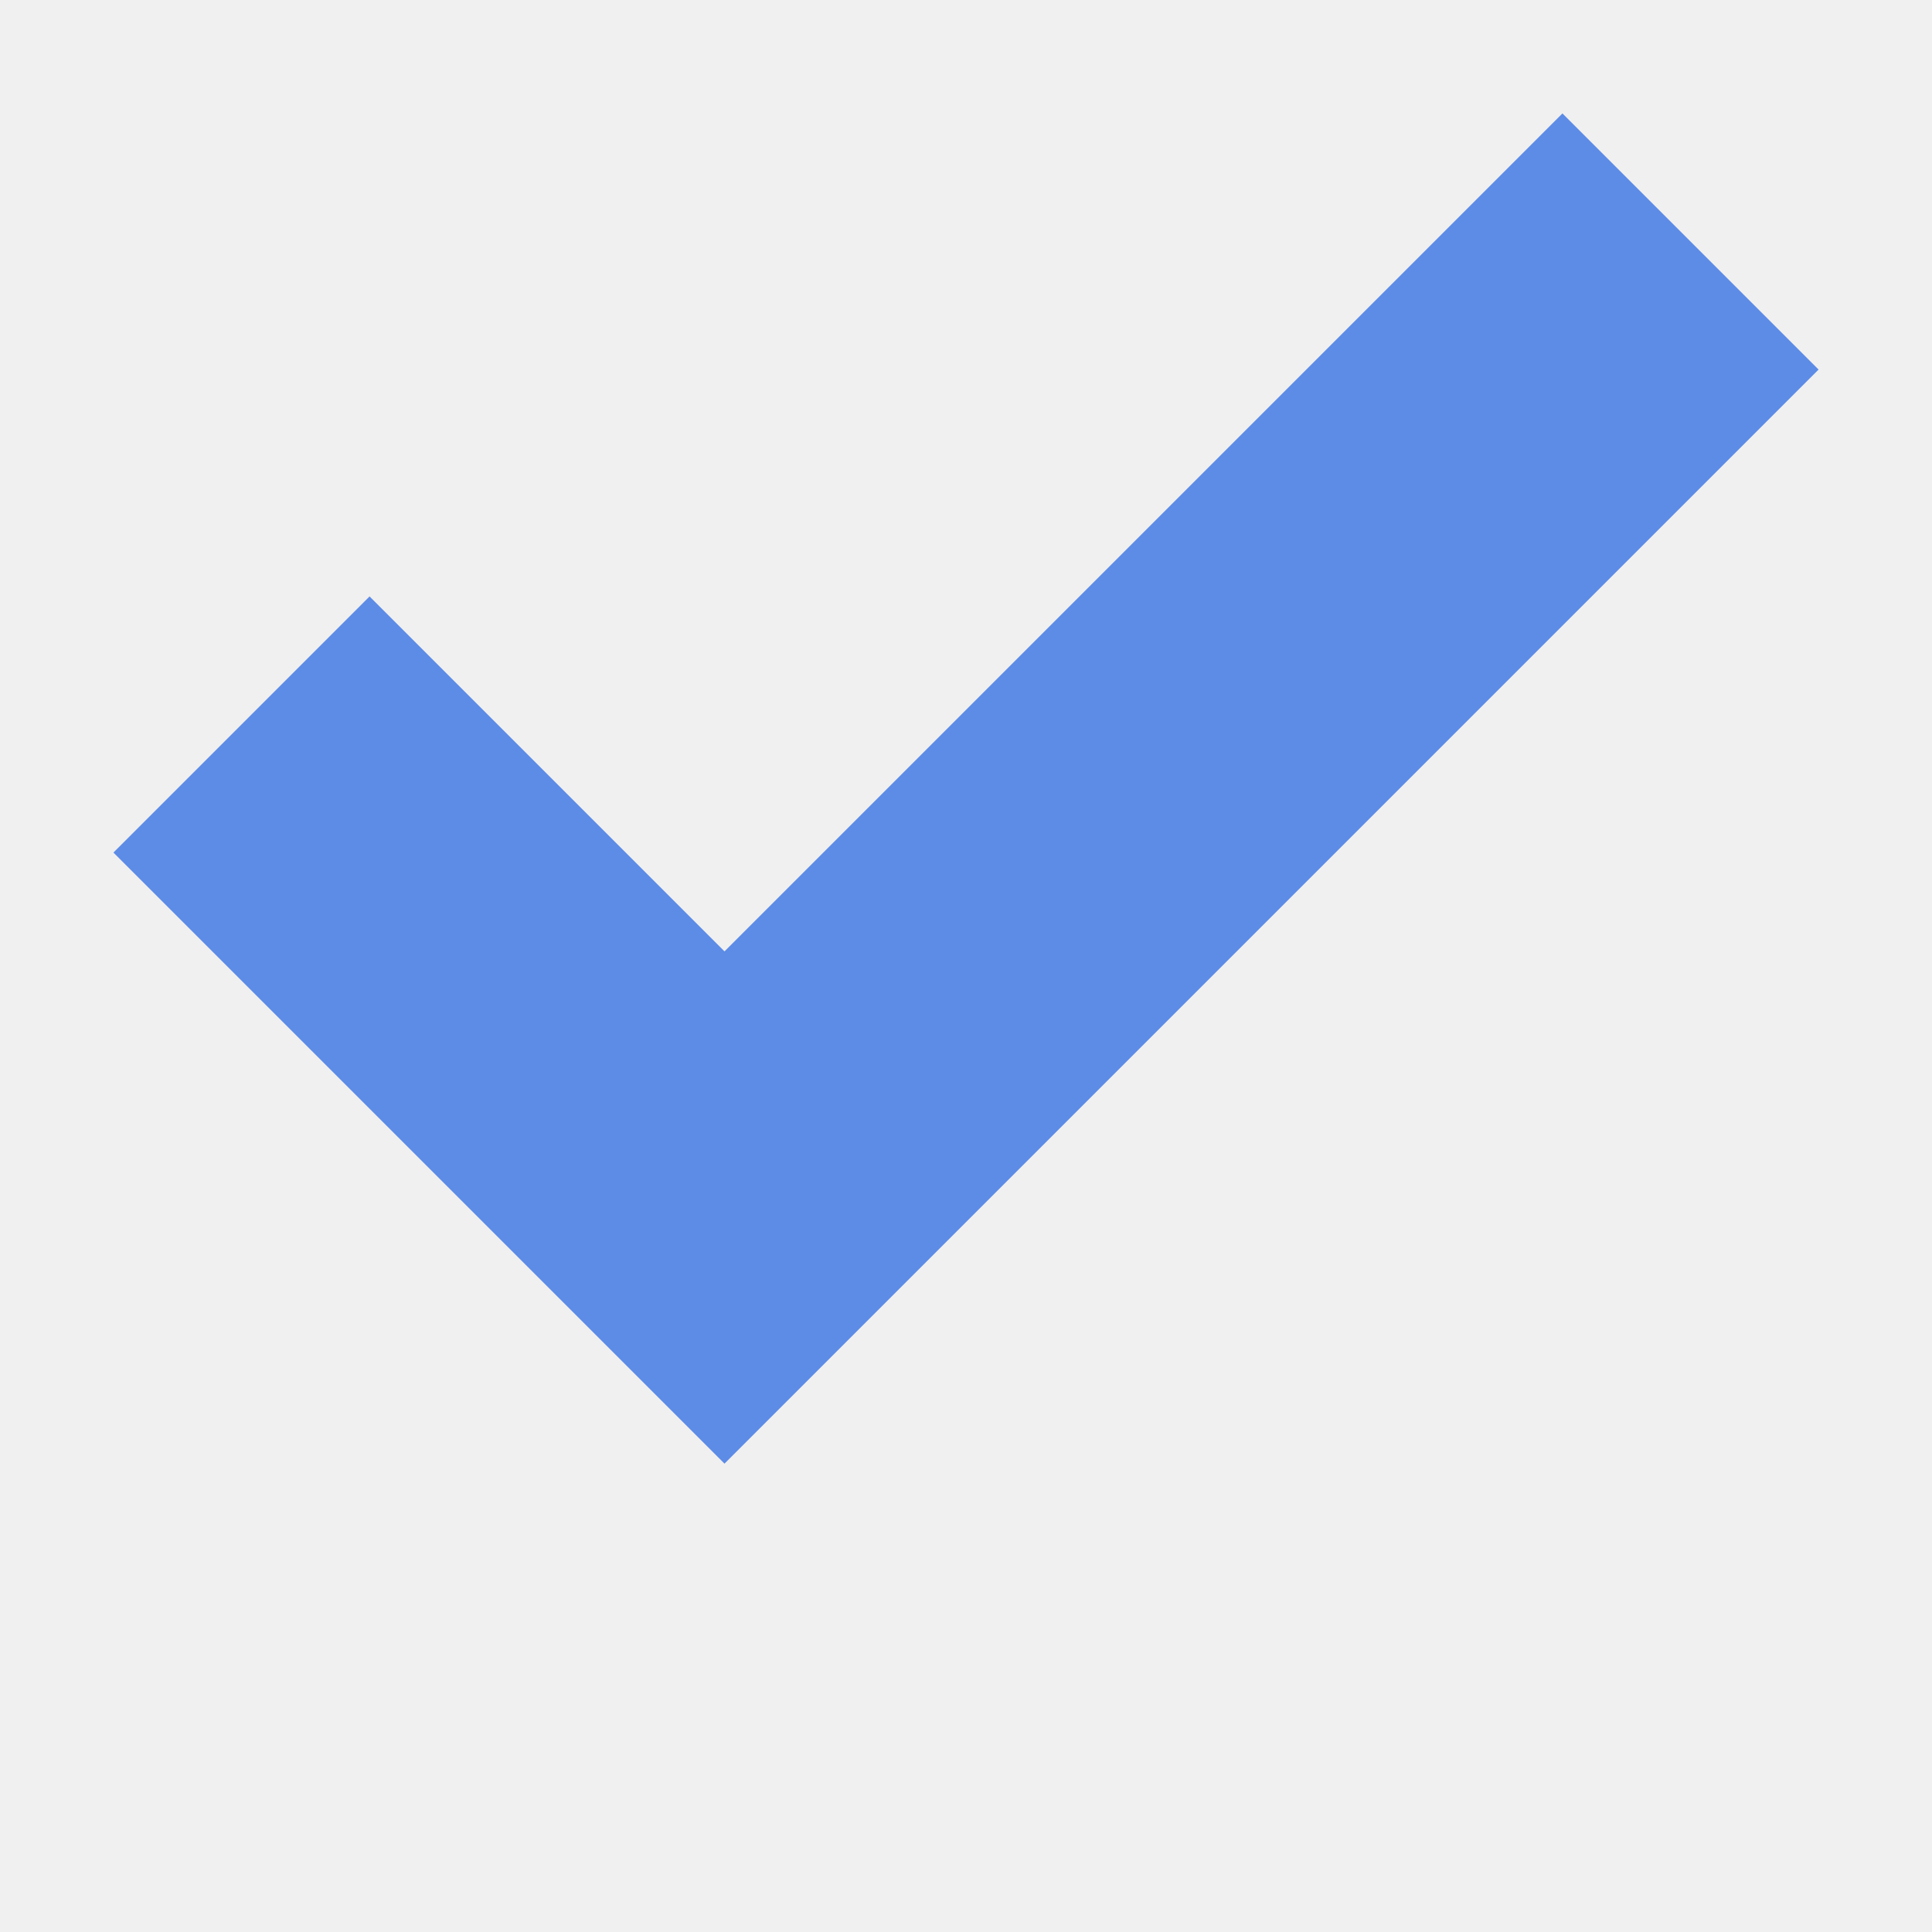
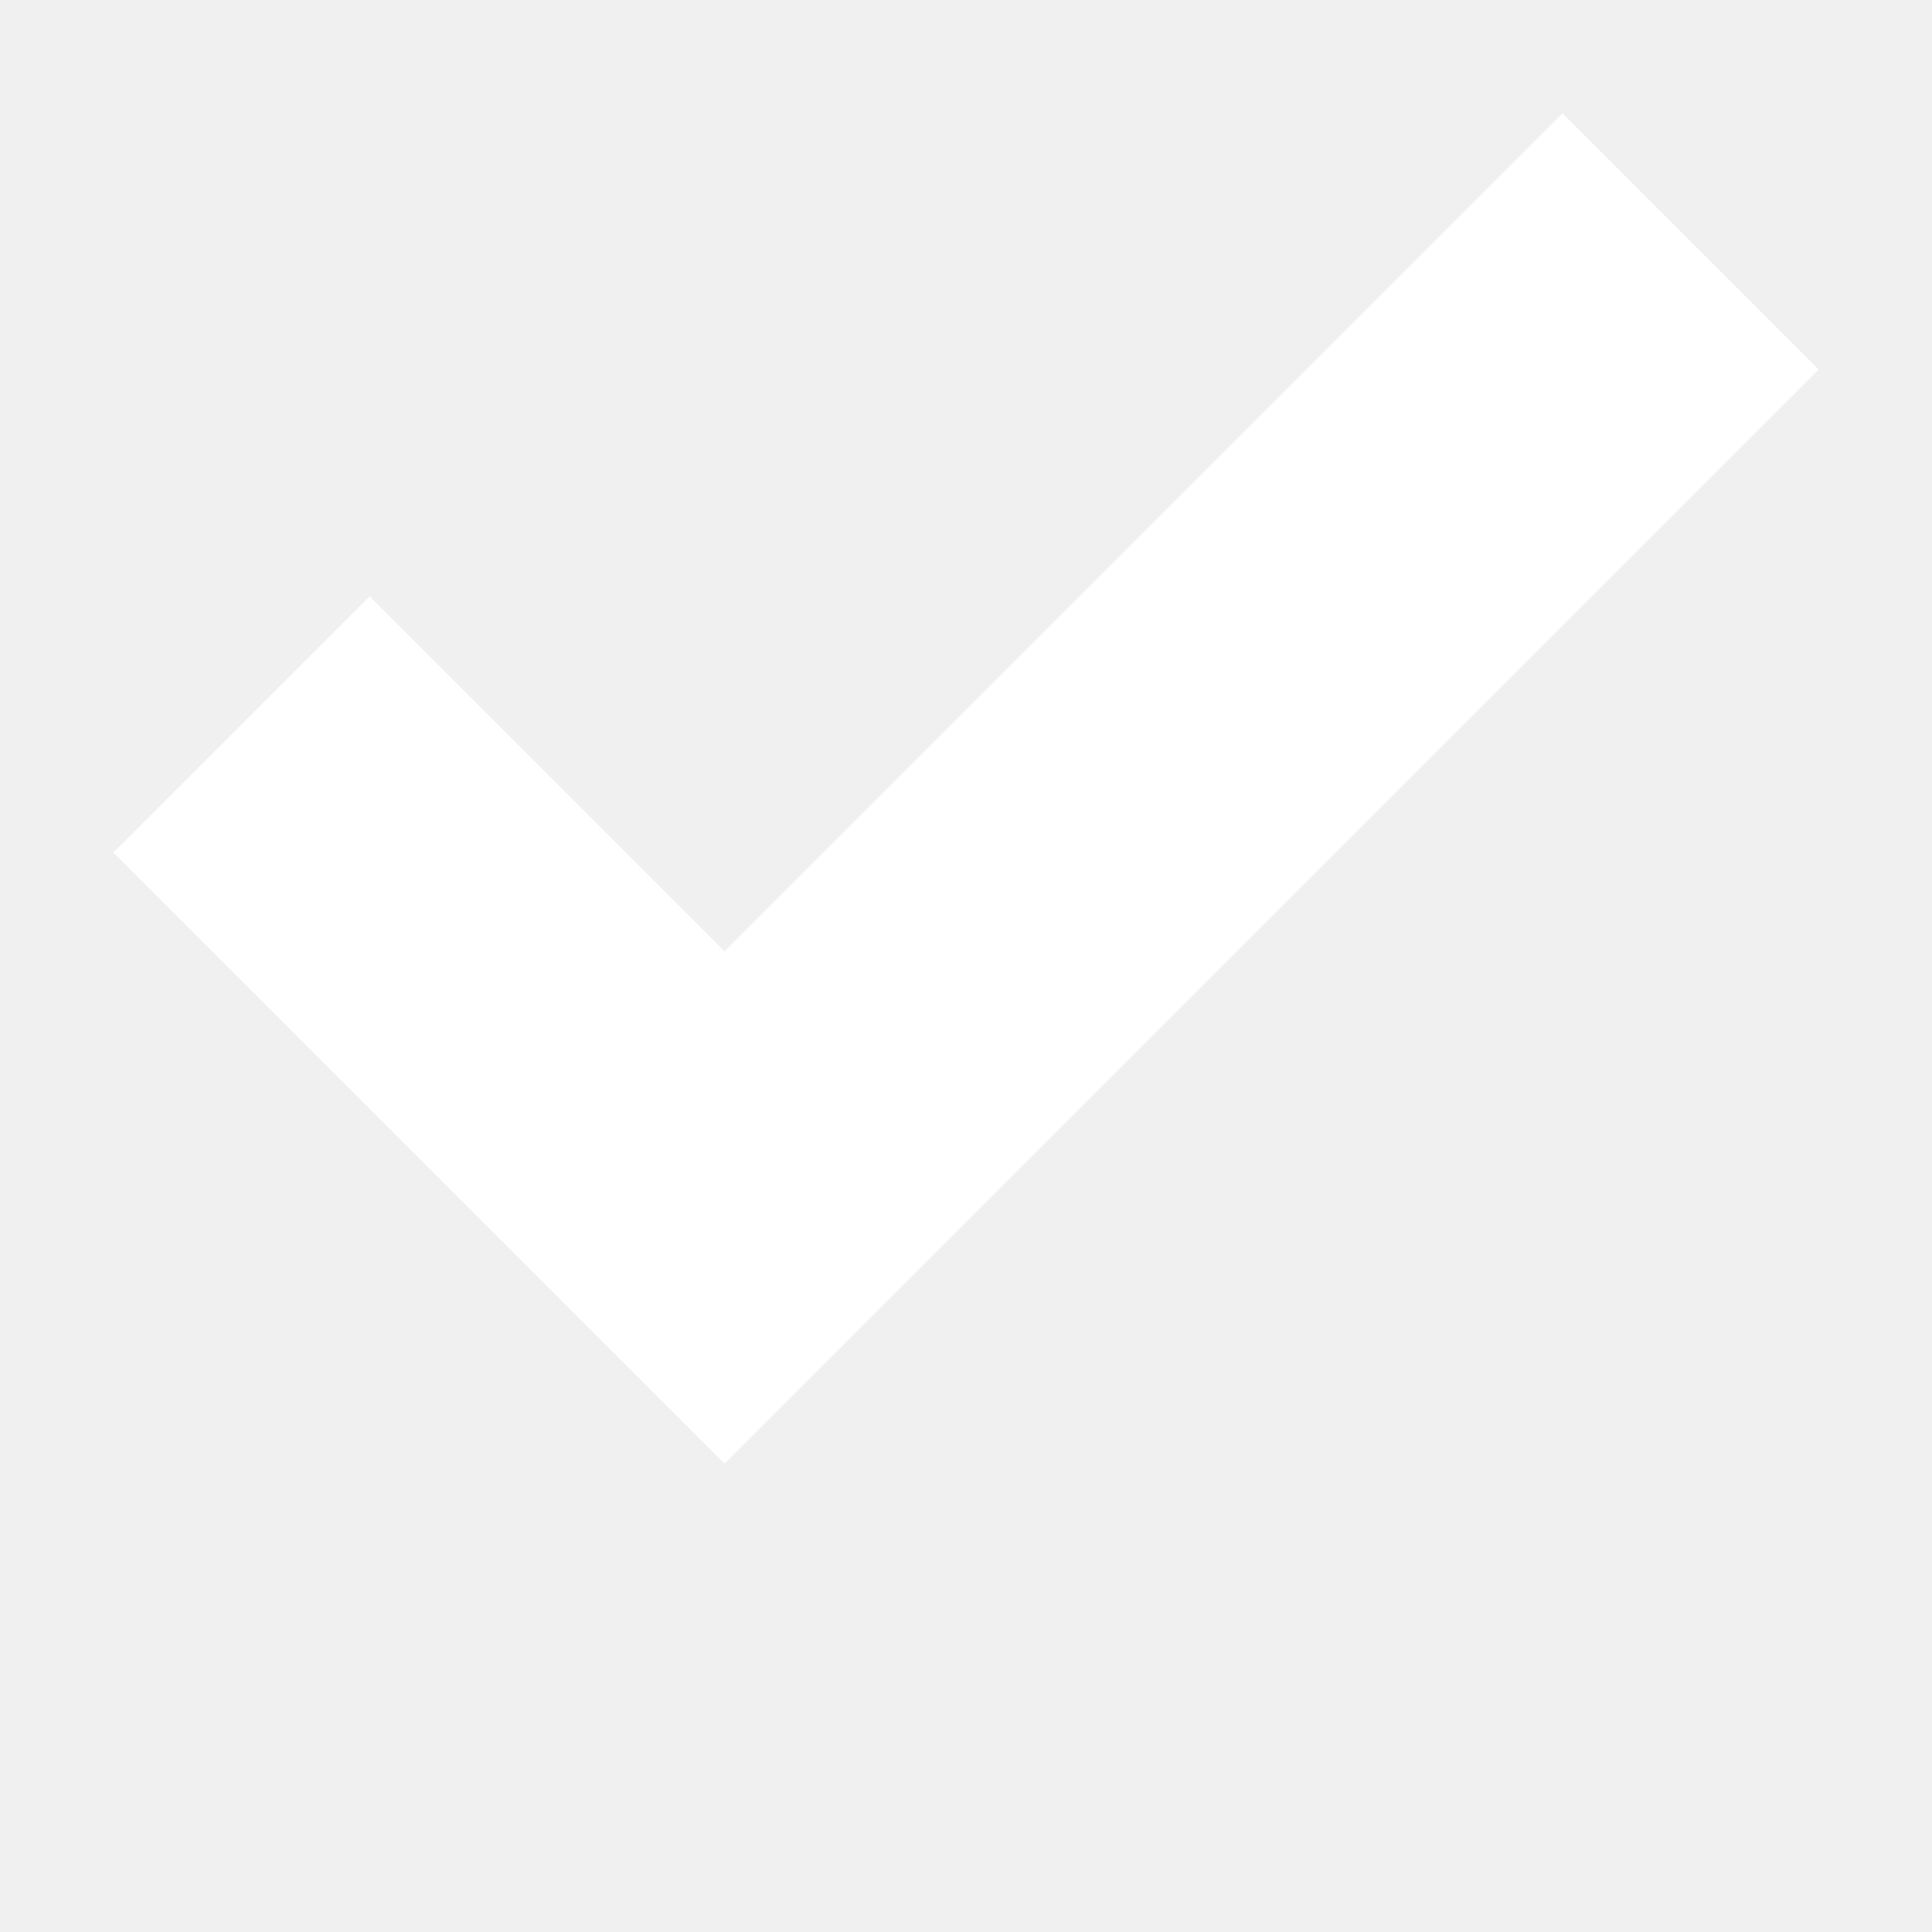
<svg xmlns="http://www.w3.org/2000/svg" version="1.1" id="Layer_1" x="0px" y="0px" width="16px" height="16px" viewBox="0 0 16 16" enable-background="new 0 0 16 16" xml:space="preserve">
-   <polyline fill="none" stroke="#5D8CE7" stroke-width="3" stroke-miterlimit="10" points="2,6 6,10 14,2 " />
+   <polyline fill="none" stroke="#fff" stroke-width="3" stroke-miterlimit="10" points="2,6 6,10 14,2 " />
</svg>
